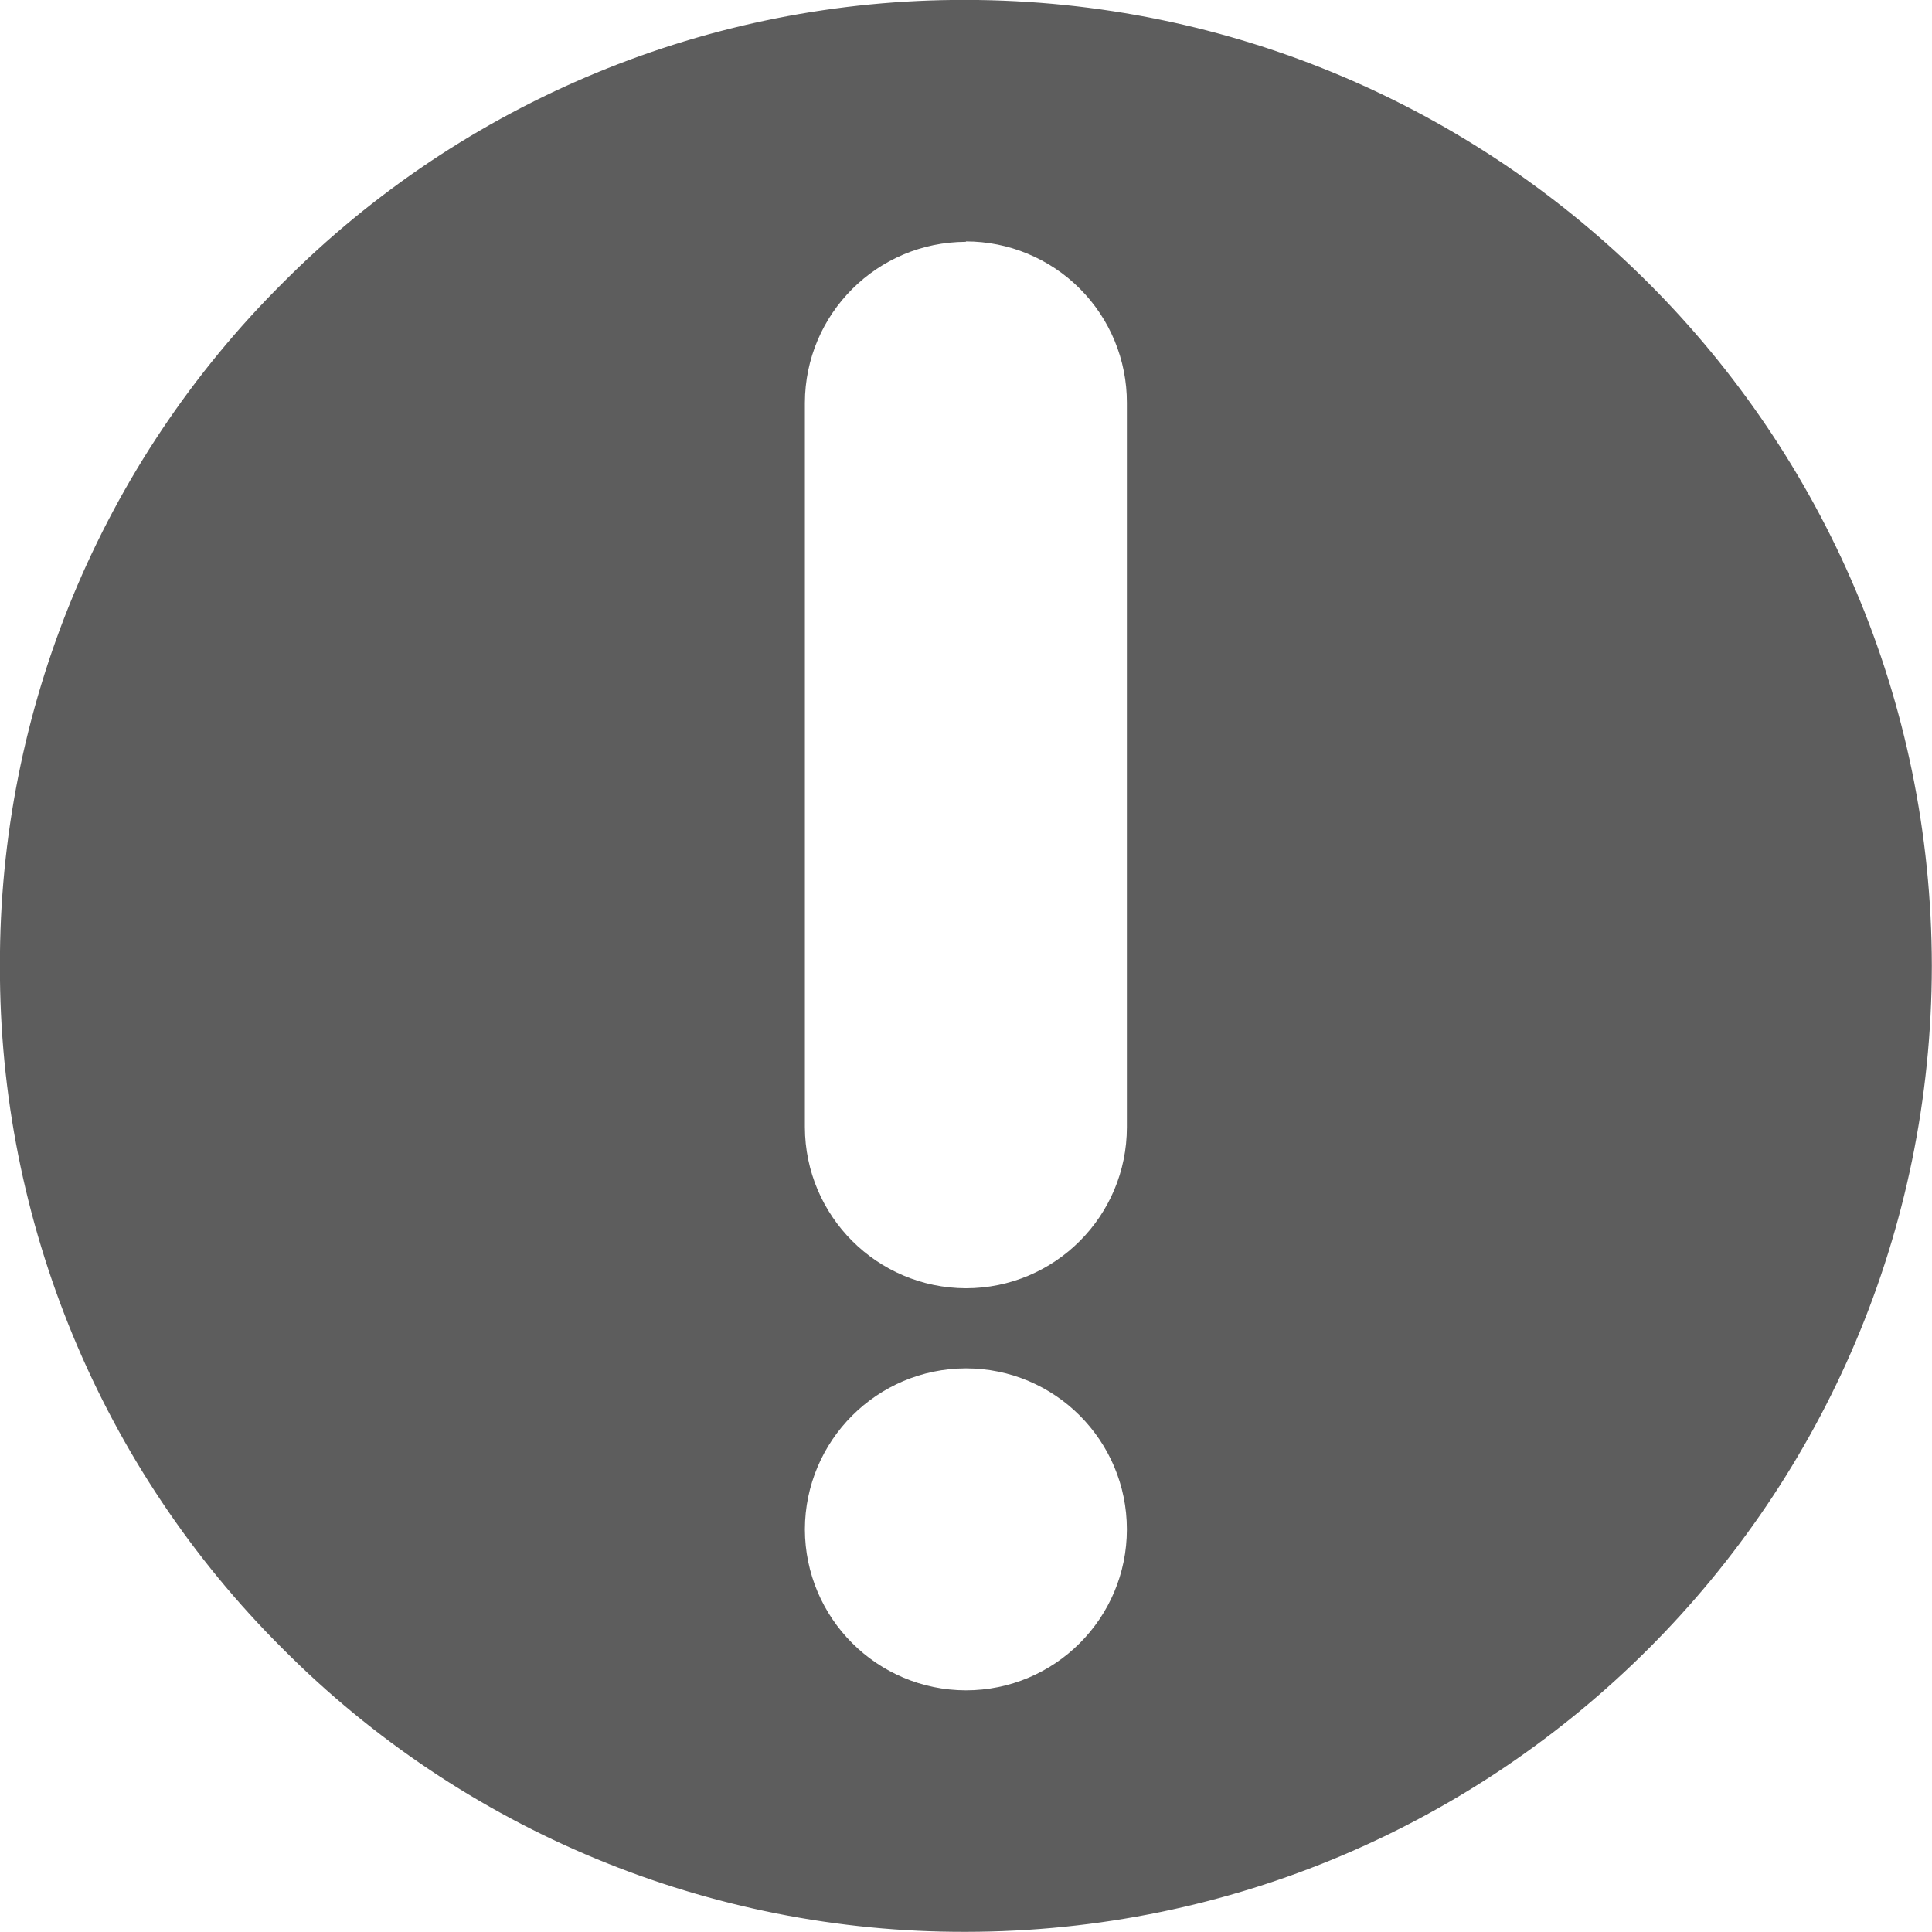
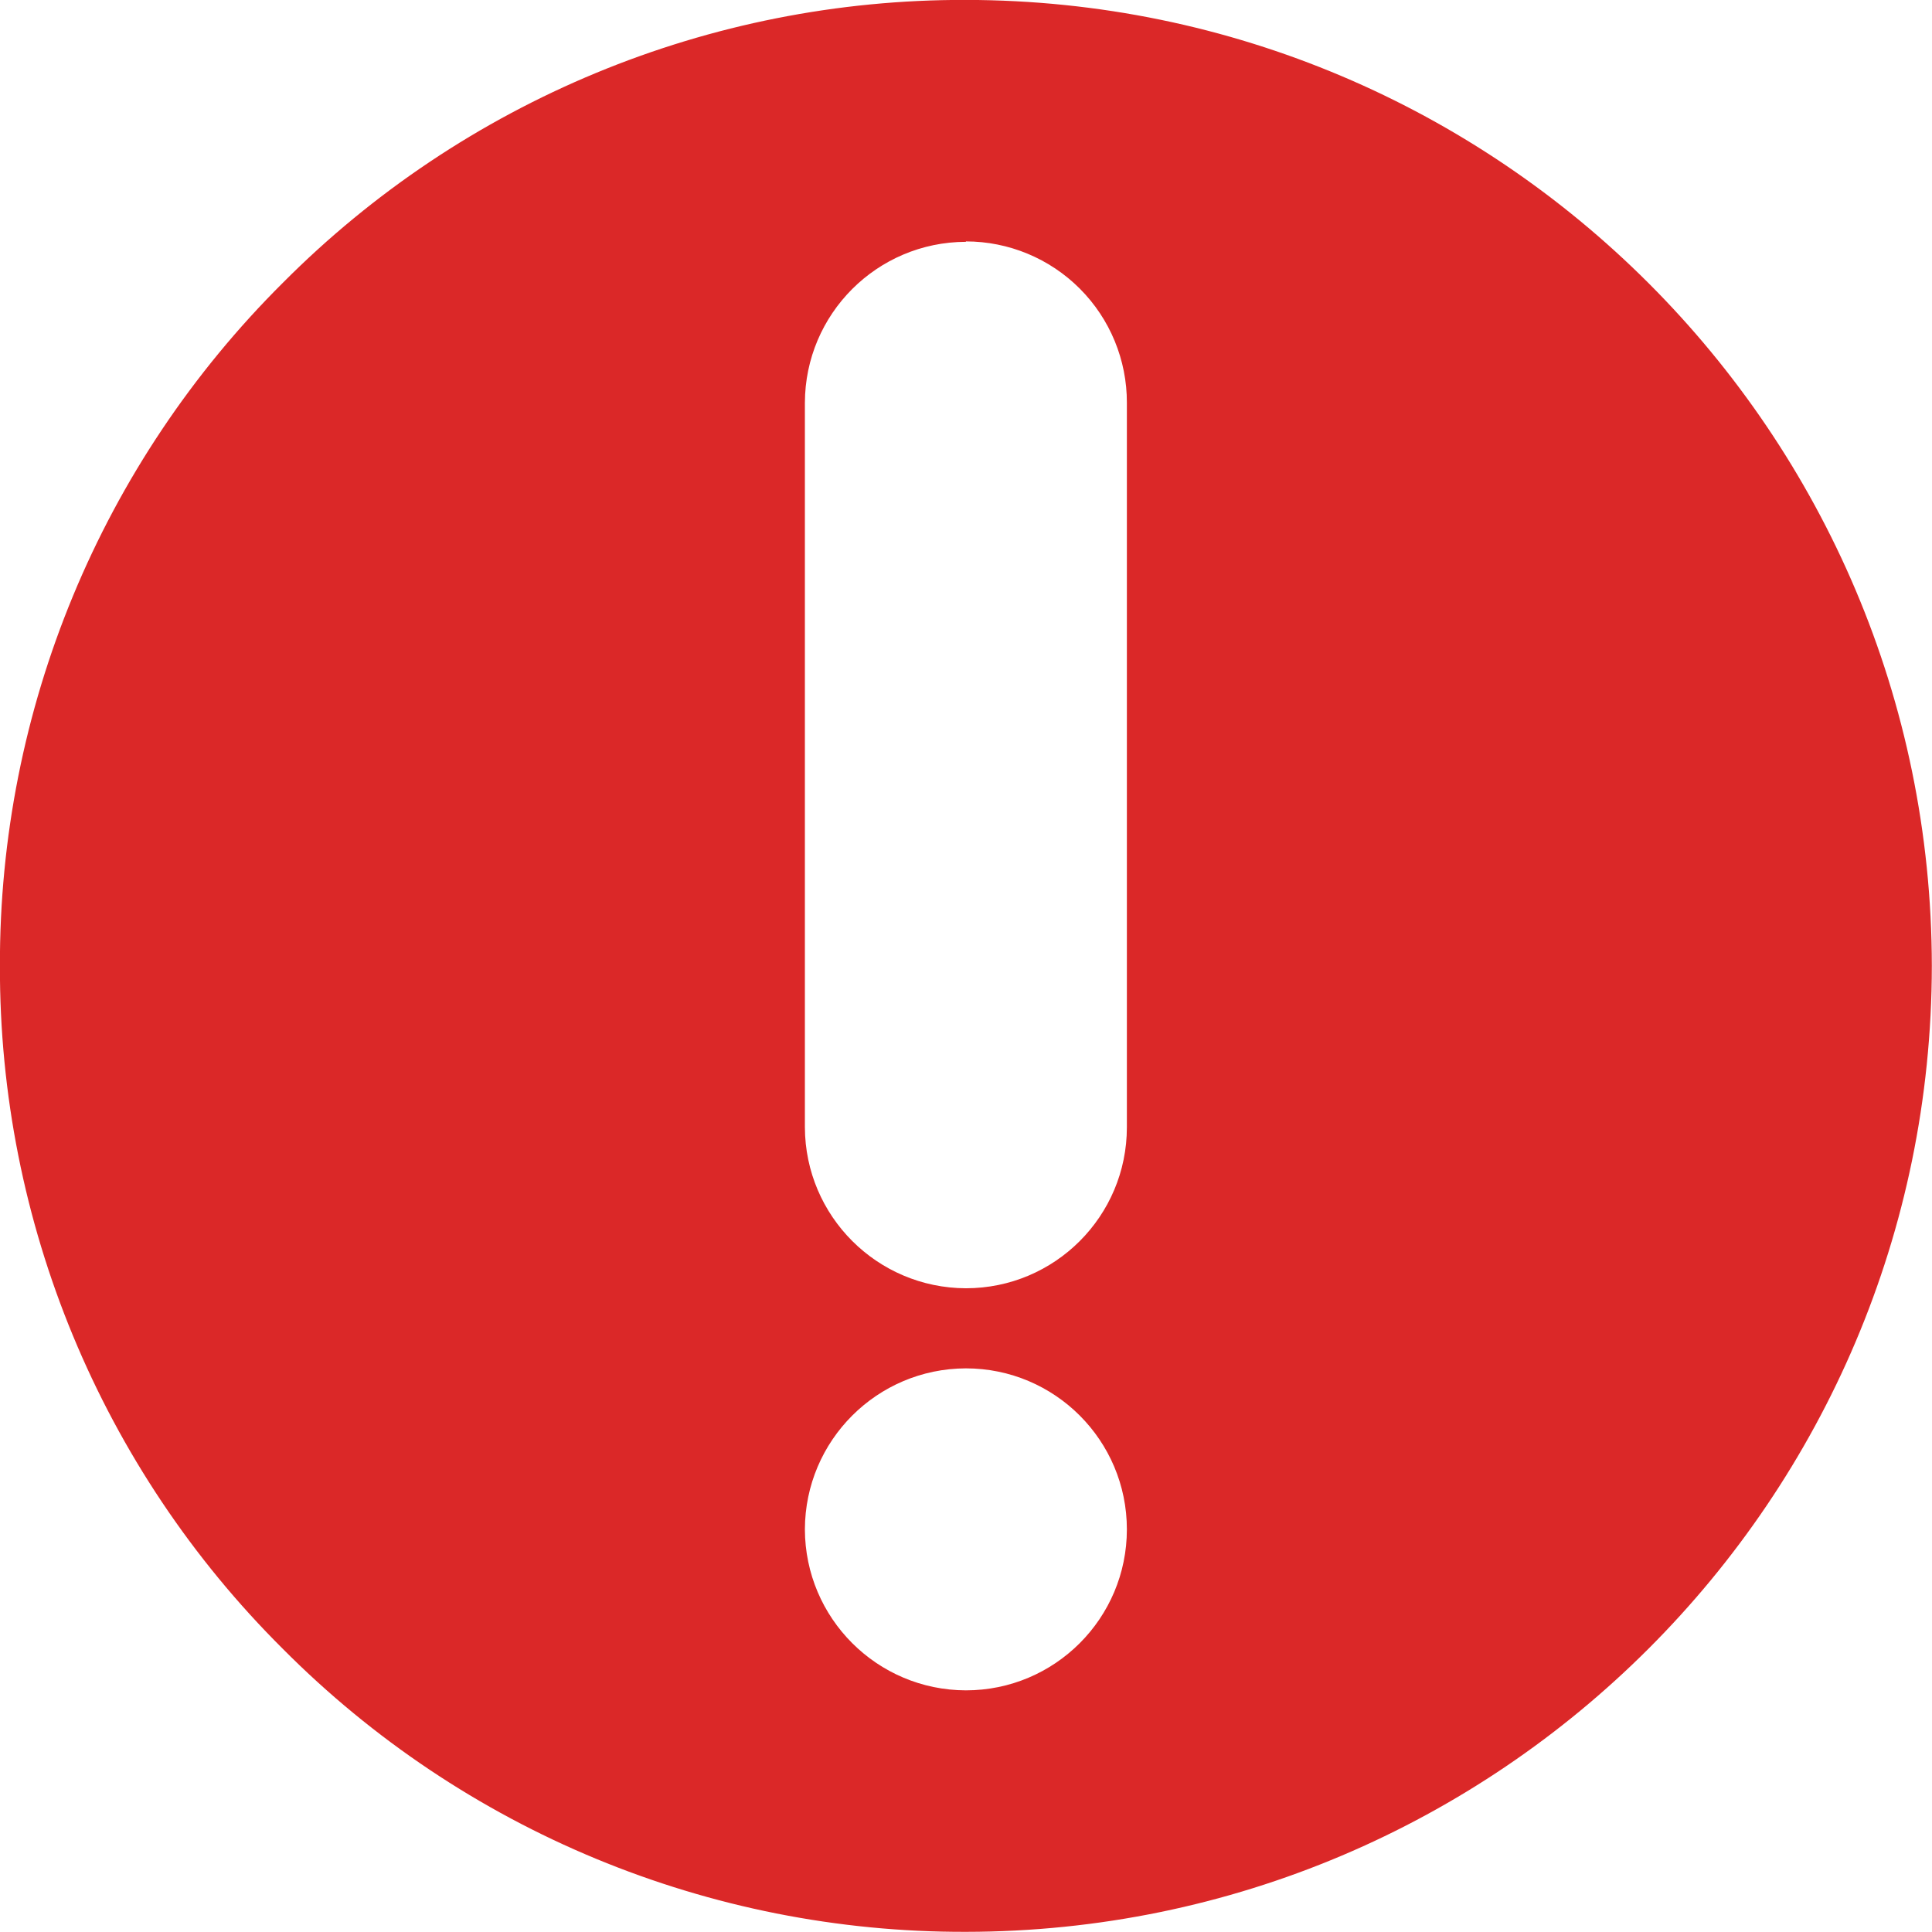
<svg xmlns="http://www.w3.org/2000/svg" id="ico.exclamation" width="24" height="24.001" viewBox="0 0 24 24.001">
-   <path id="exclamation-path" data-name="Subtraction 21" d="M13146-1661a11.922,11.922,0,0,1-8.485-3.515A11.921,11.921,0,0,1,13134-1673a11.922,11.922,0,0,1,3.515-8.486A11.922,11.922,0,0,1,13146-1685a12.014,12.014,0,0,1,12,12A12.013,12.013,0,0,1,13146-1661Zm0-7a2.005,2.005,0,0,0-2,2,2.005,2.005,0,0,0,2,2,2,2,0,0,0,2-2A2,2,0,0,0,13146-1668Zm0-13.995a2.005,2.005,0,0,0-2,2v9a2.007,2.007,0,0,0,2,2,2,2,0,0,0,2-2v-9A2,2,0,0,0,13146-1682Z" transform="translate(-13134.001 1684.999)" fill="#5d5d5d" />
+   <path id="exclamation-path" data-name="Subtraction 21" d="M13146-1661a11.922,11.922,0,0,1-8.485-3.515A11.921,11.921,0,0,1,13134-1673a11.922,11.922,0,0,1,3.515-8.486A11.922,11.922,0,0,1,13146-1685a12.014,12.014,0,0,1,12,12A12.013,12.013,0,0,1,13146-1661Zm0-7a2.005,2.005,0,0,0-2,2,2.005,2.005,0,0,0,2,2,2,2,0,0,0,2-2A2,2,0,0,0,13146-1668Zm0-13.995a2.005,2.005,0,0,0-2,2v9a2.007,2.007,0,0,0,2,2,2,2,0,0,0,2-2v-9A2,2,0,0,0,13146-1682Z" transform="translate(-13134.001 1684.999)" fill="#db2828" />
</svg>
